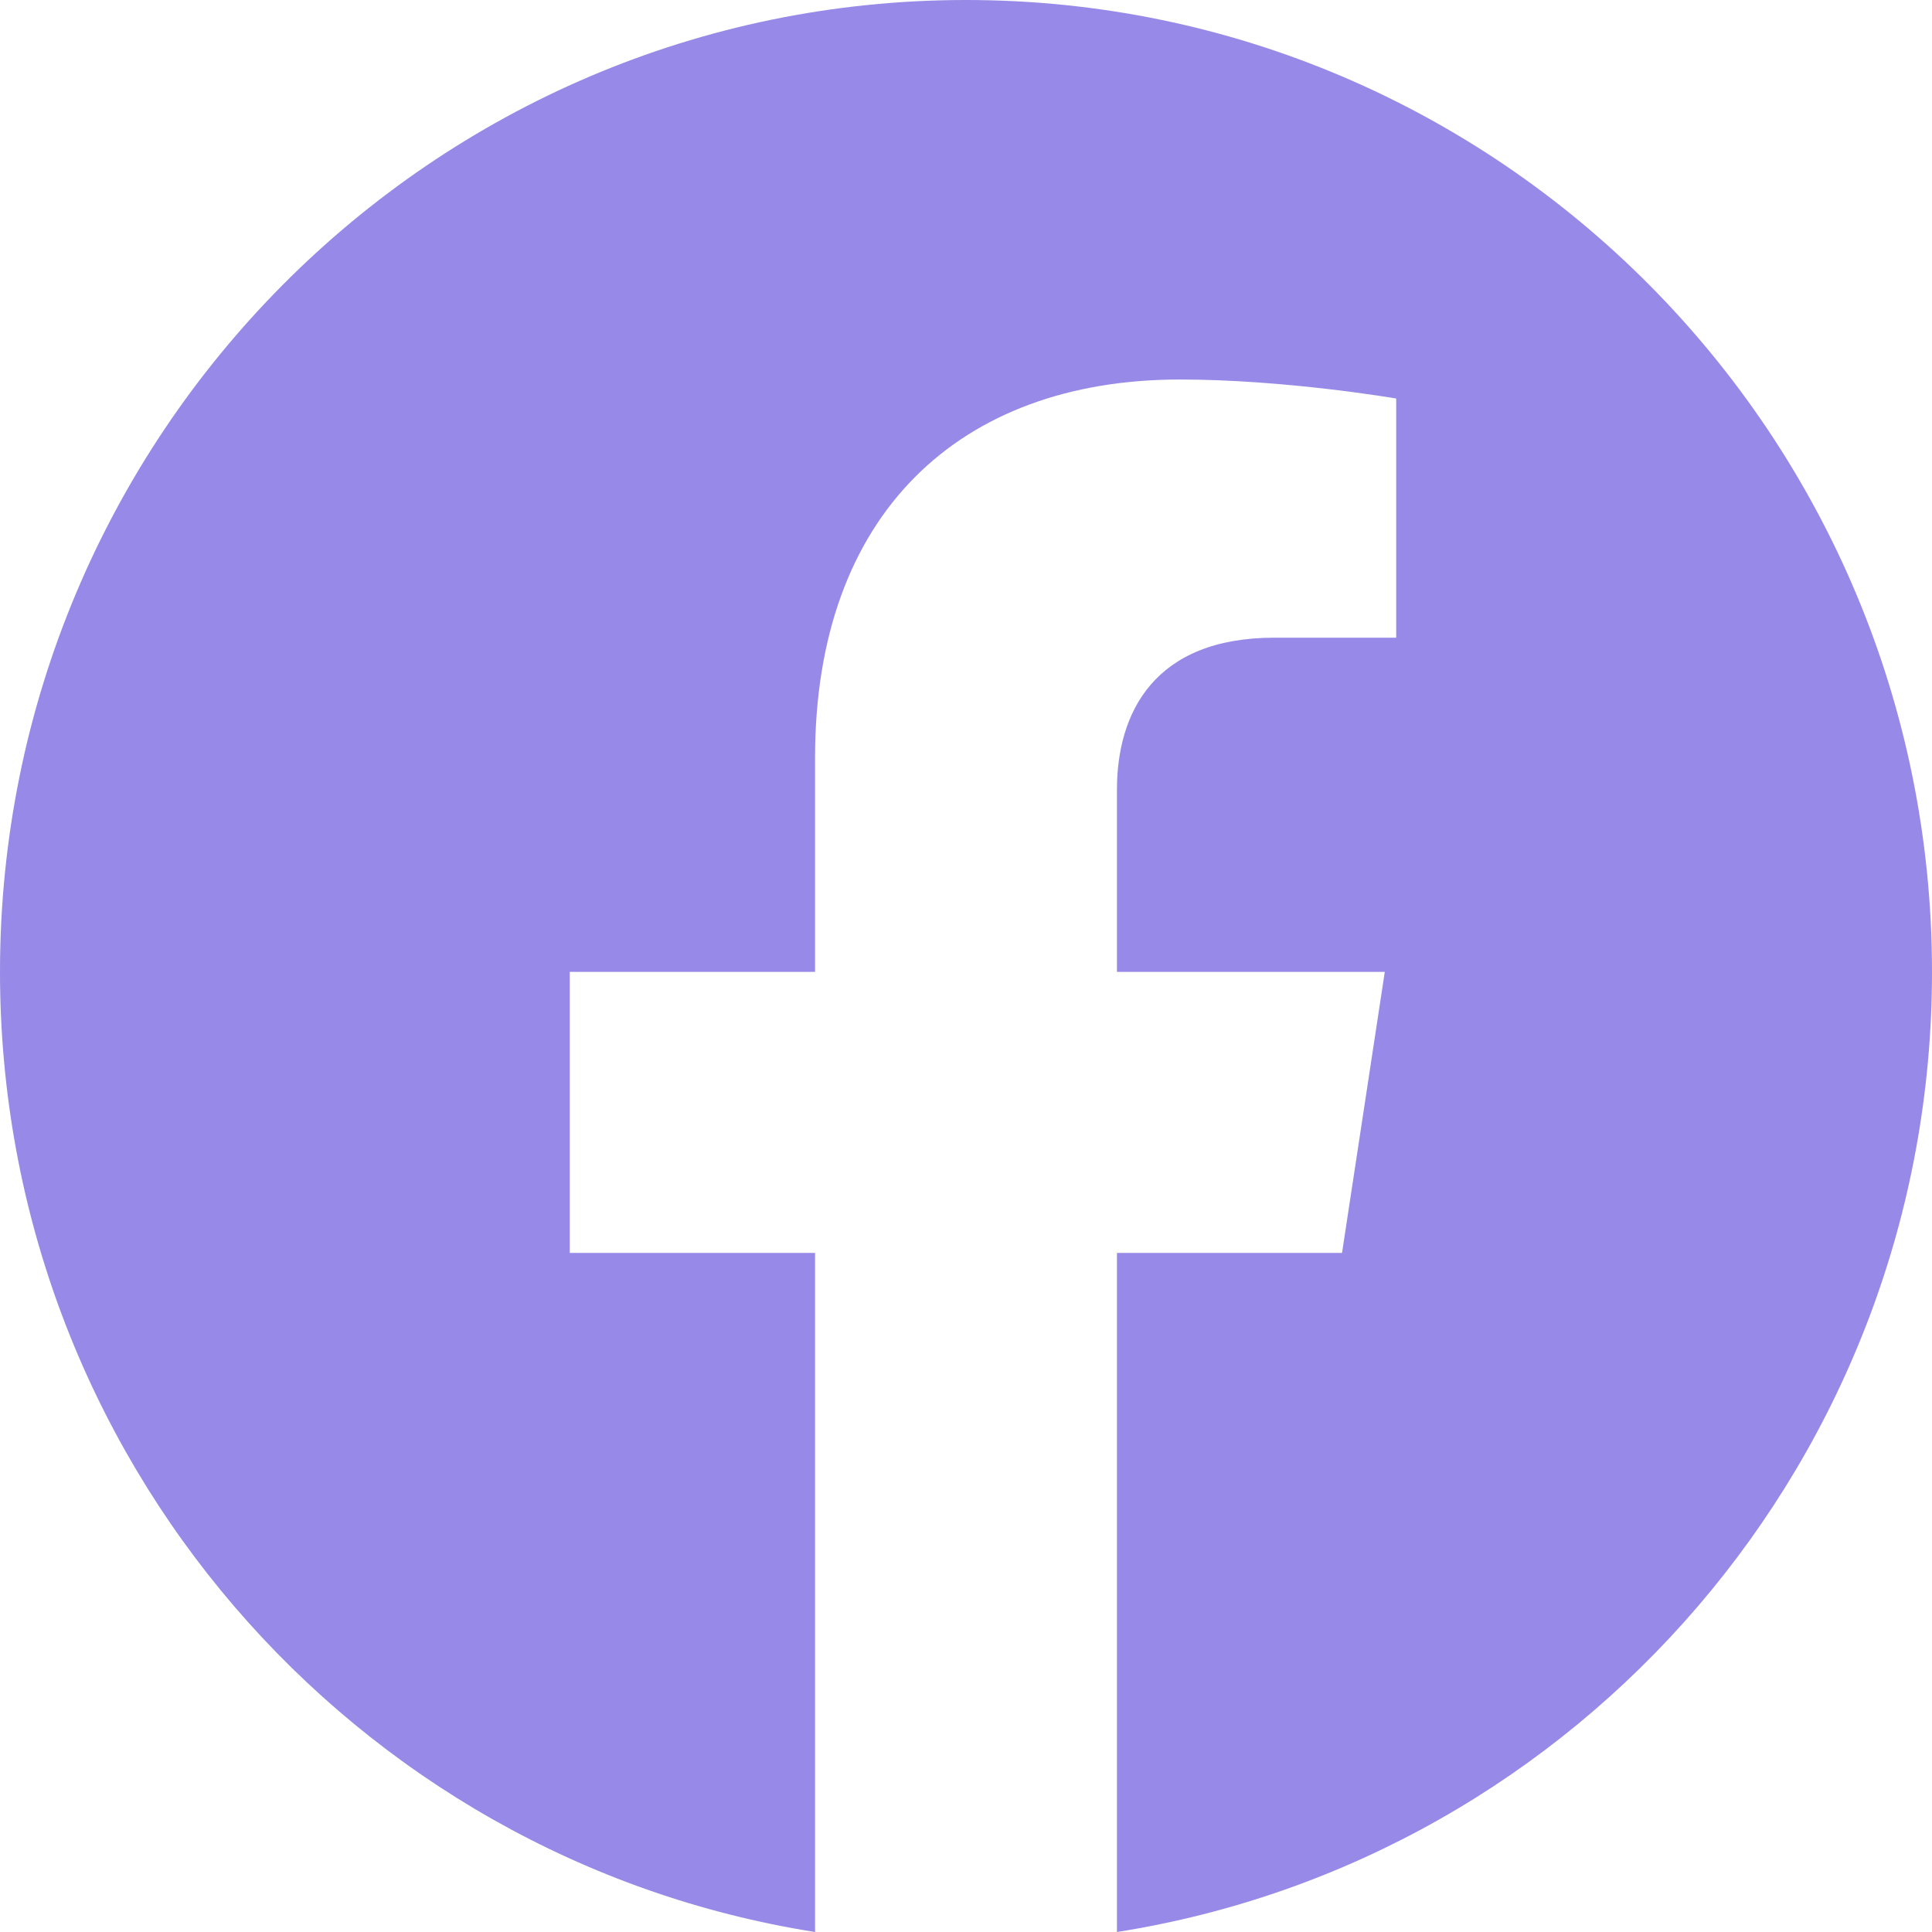
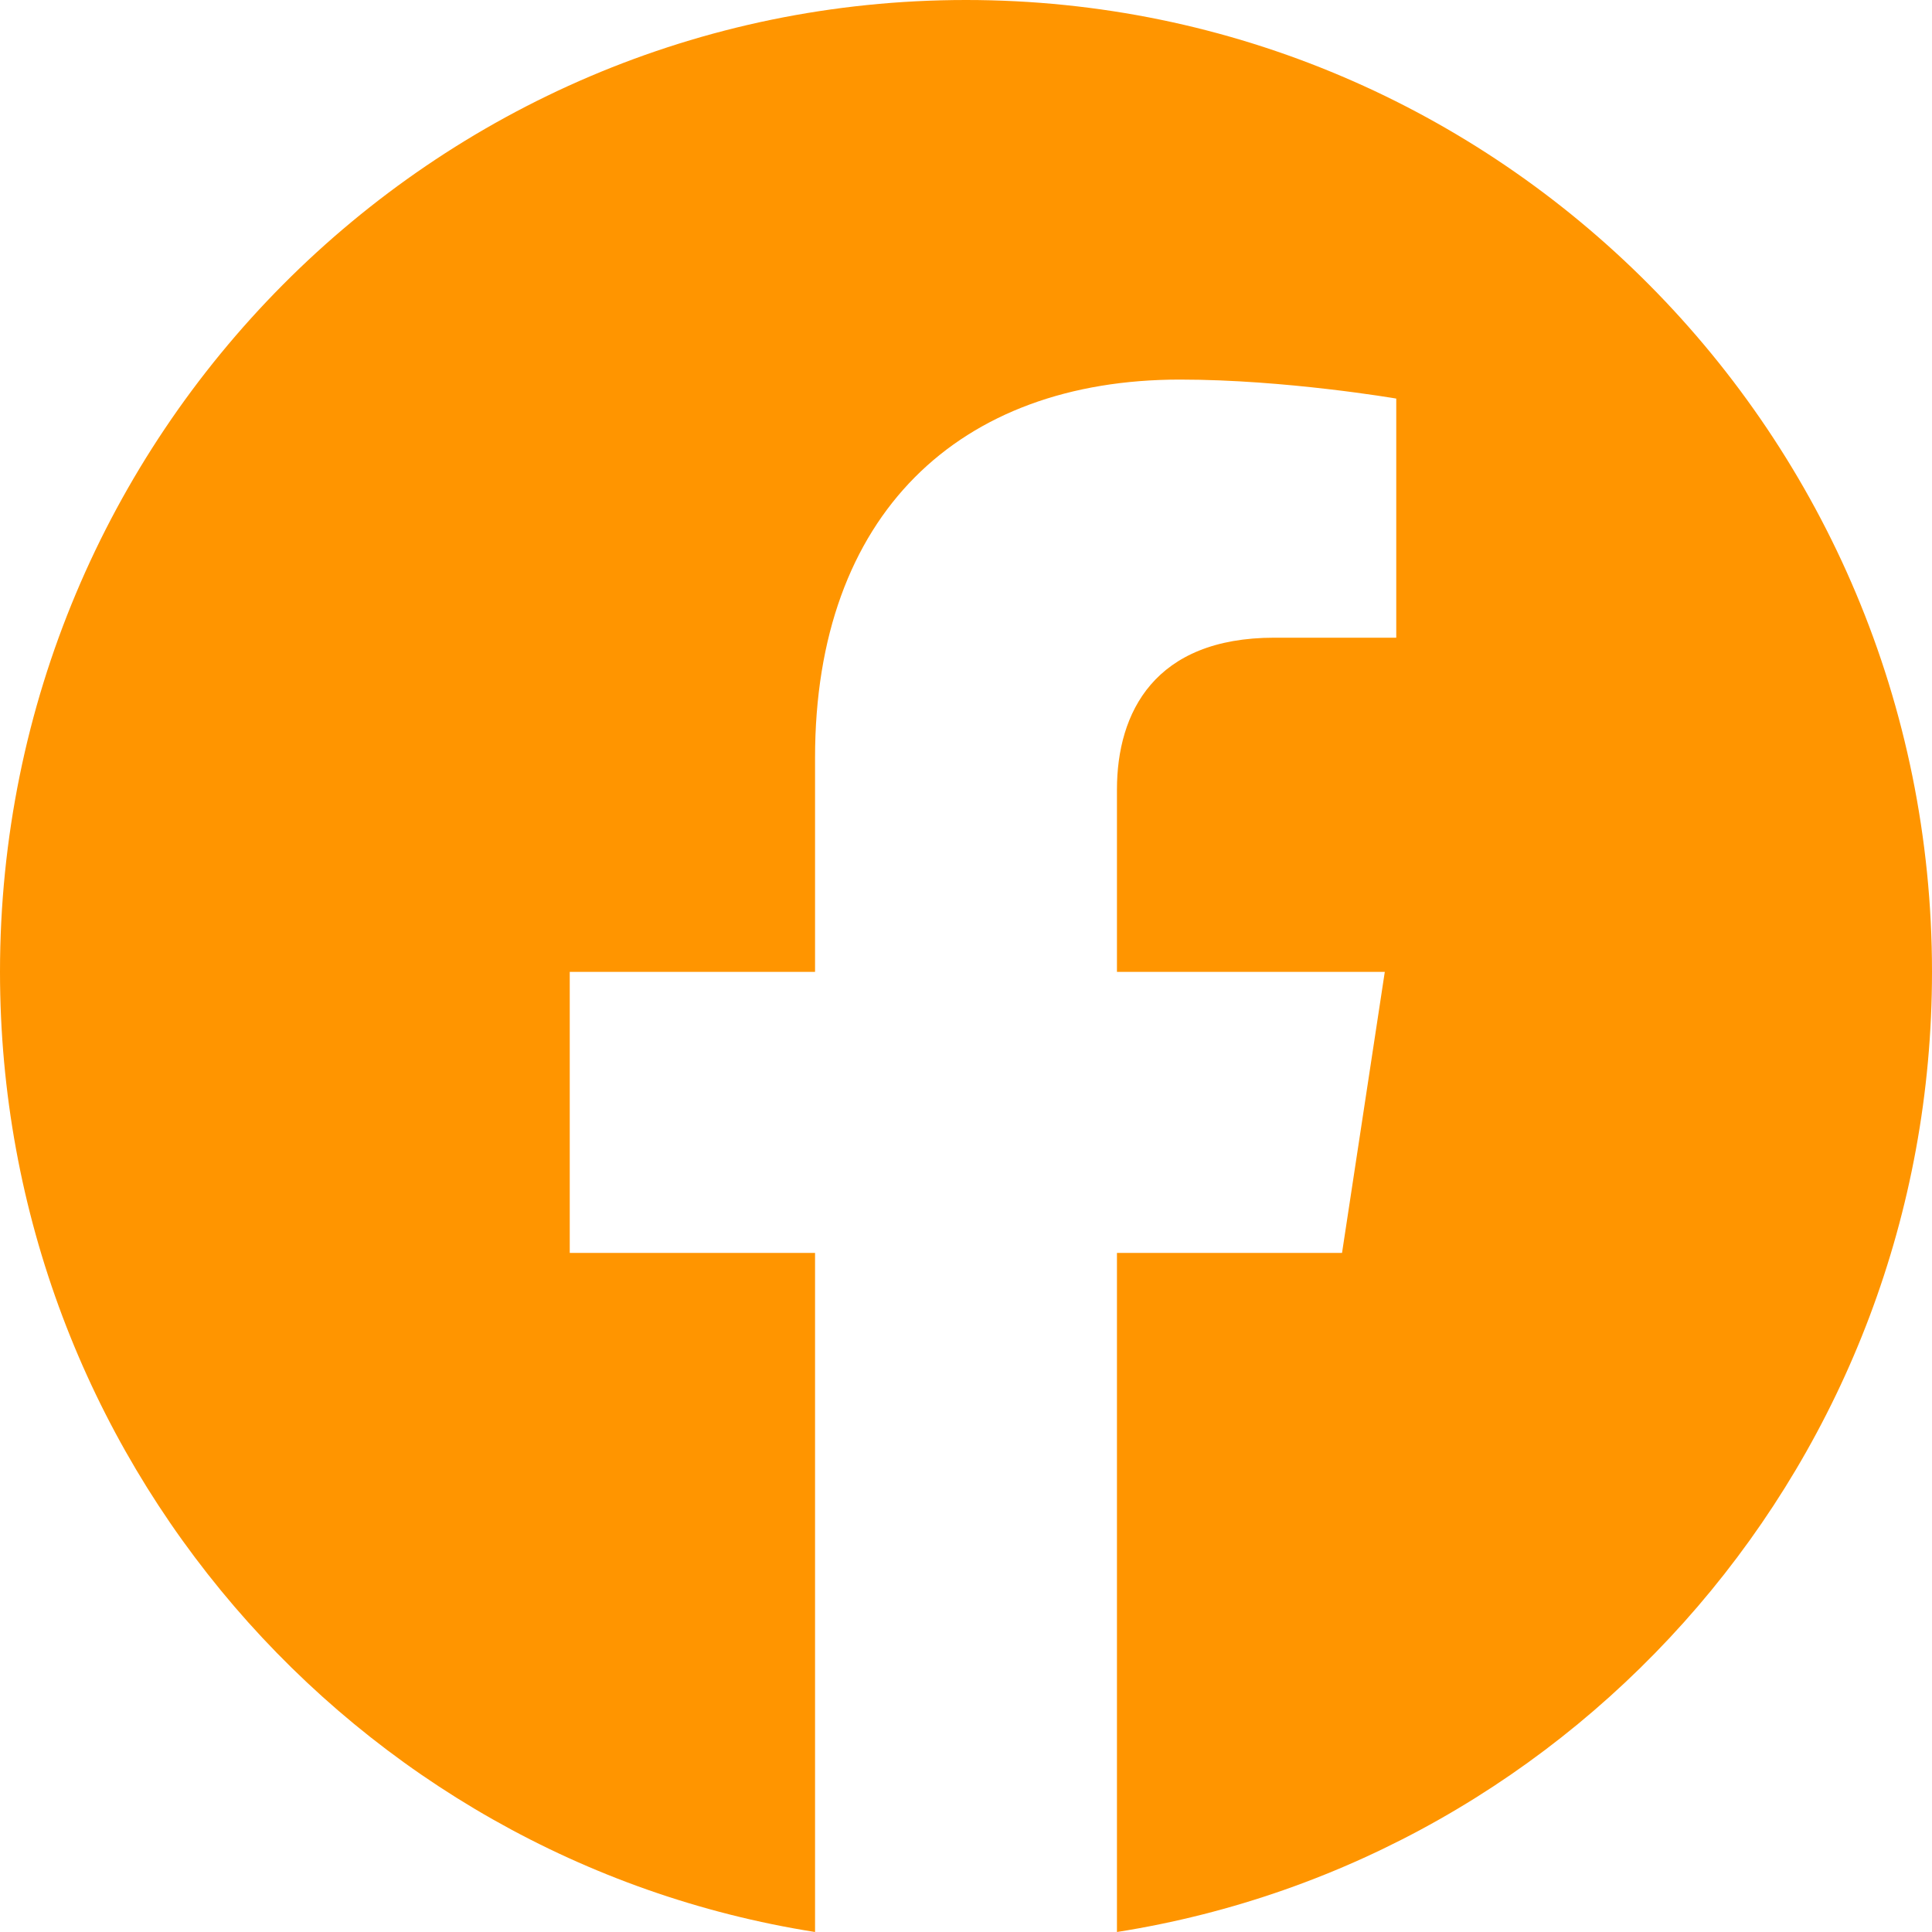
<svg xmlns="http://www.w3.org/2000/svg" width="30px" height="30px" viewBox="0 0 30 30" version="1.1">
-   <g id="design" stroke="none" stroke-width="1" fill="none" fill-rule="evenodd">
-     <g id="kaps-landing" transform="translate(-941, -6669)" fill="#9789E7" fill-rule="nonzero">
-       <path d="M971,6684.091 C971,6675.757 964.284,6669 956,6669 C947.716,6669 941,6675.757 941,6684.091 C941,6691.623 946.484,6697.867 953.656,6699 L953.656,6688.455 L949.847,6688.455 L949.847,6684.091 L953.656,6684.091 L953.656,6680.766 C953.656,6676.984 955.897,6674.893 959.322,6674.893 C960.963,6674.893 962.68,6675.188 962.68,6675.188 L962.68,6678.902 L960.788,6678.902 C958.926,6678.902 958.344,6680.065 958.344,6681.26 L958.344,6684.091 L962.503,6684.091 L961.839,6688.455 L958.344,6688.455 L958.344,6699 C965.516,6697.869 971,6691.625 971,6684.091 Z" id="facebook" />
+   <g id="landing" stroke="none" stroke-width="1" fill="none" fill-rule="evenodd">
+     <g transform="translate(-981, -10024)" fill="#FF9500" fill-rule="nonzero" id="facebook">
+       <path d="M1011,10039.091 C1011,10030.757 1004.284,10024 996,10024 C987.716,10024 981,10030.757 981,10039.091 C981,10046.623 986.484,10052.867 993.656,10054 L993.656,10043.455 L989.847,10043.455 L989.847,10039.091 L993.656,10039.091 L993.656,10035.766 C993.656,10031.984 995.897,10029.894 999.322,10029.894 C1000.963,10029.894 1002.681,10030.189 1002.681,10030.189 L1002.681,10033.902 L1000.788,10033.902 C998.926,10033.902 998.344,10035.065 998.344,10036.26 L998.344,10039.091 L1002.503,10039.091 L1001.839,10043.455 L998.344,10043.455 L998.344,10054 C1005.516,10052.869 1011,10046.625 1011,10039.091 Z" />
    </g>
  </g>
</svg>
